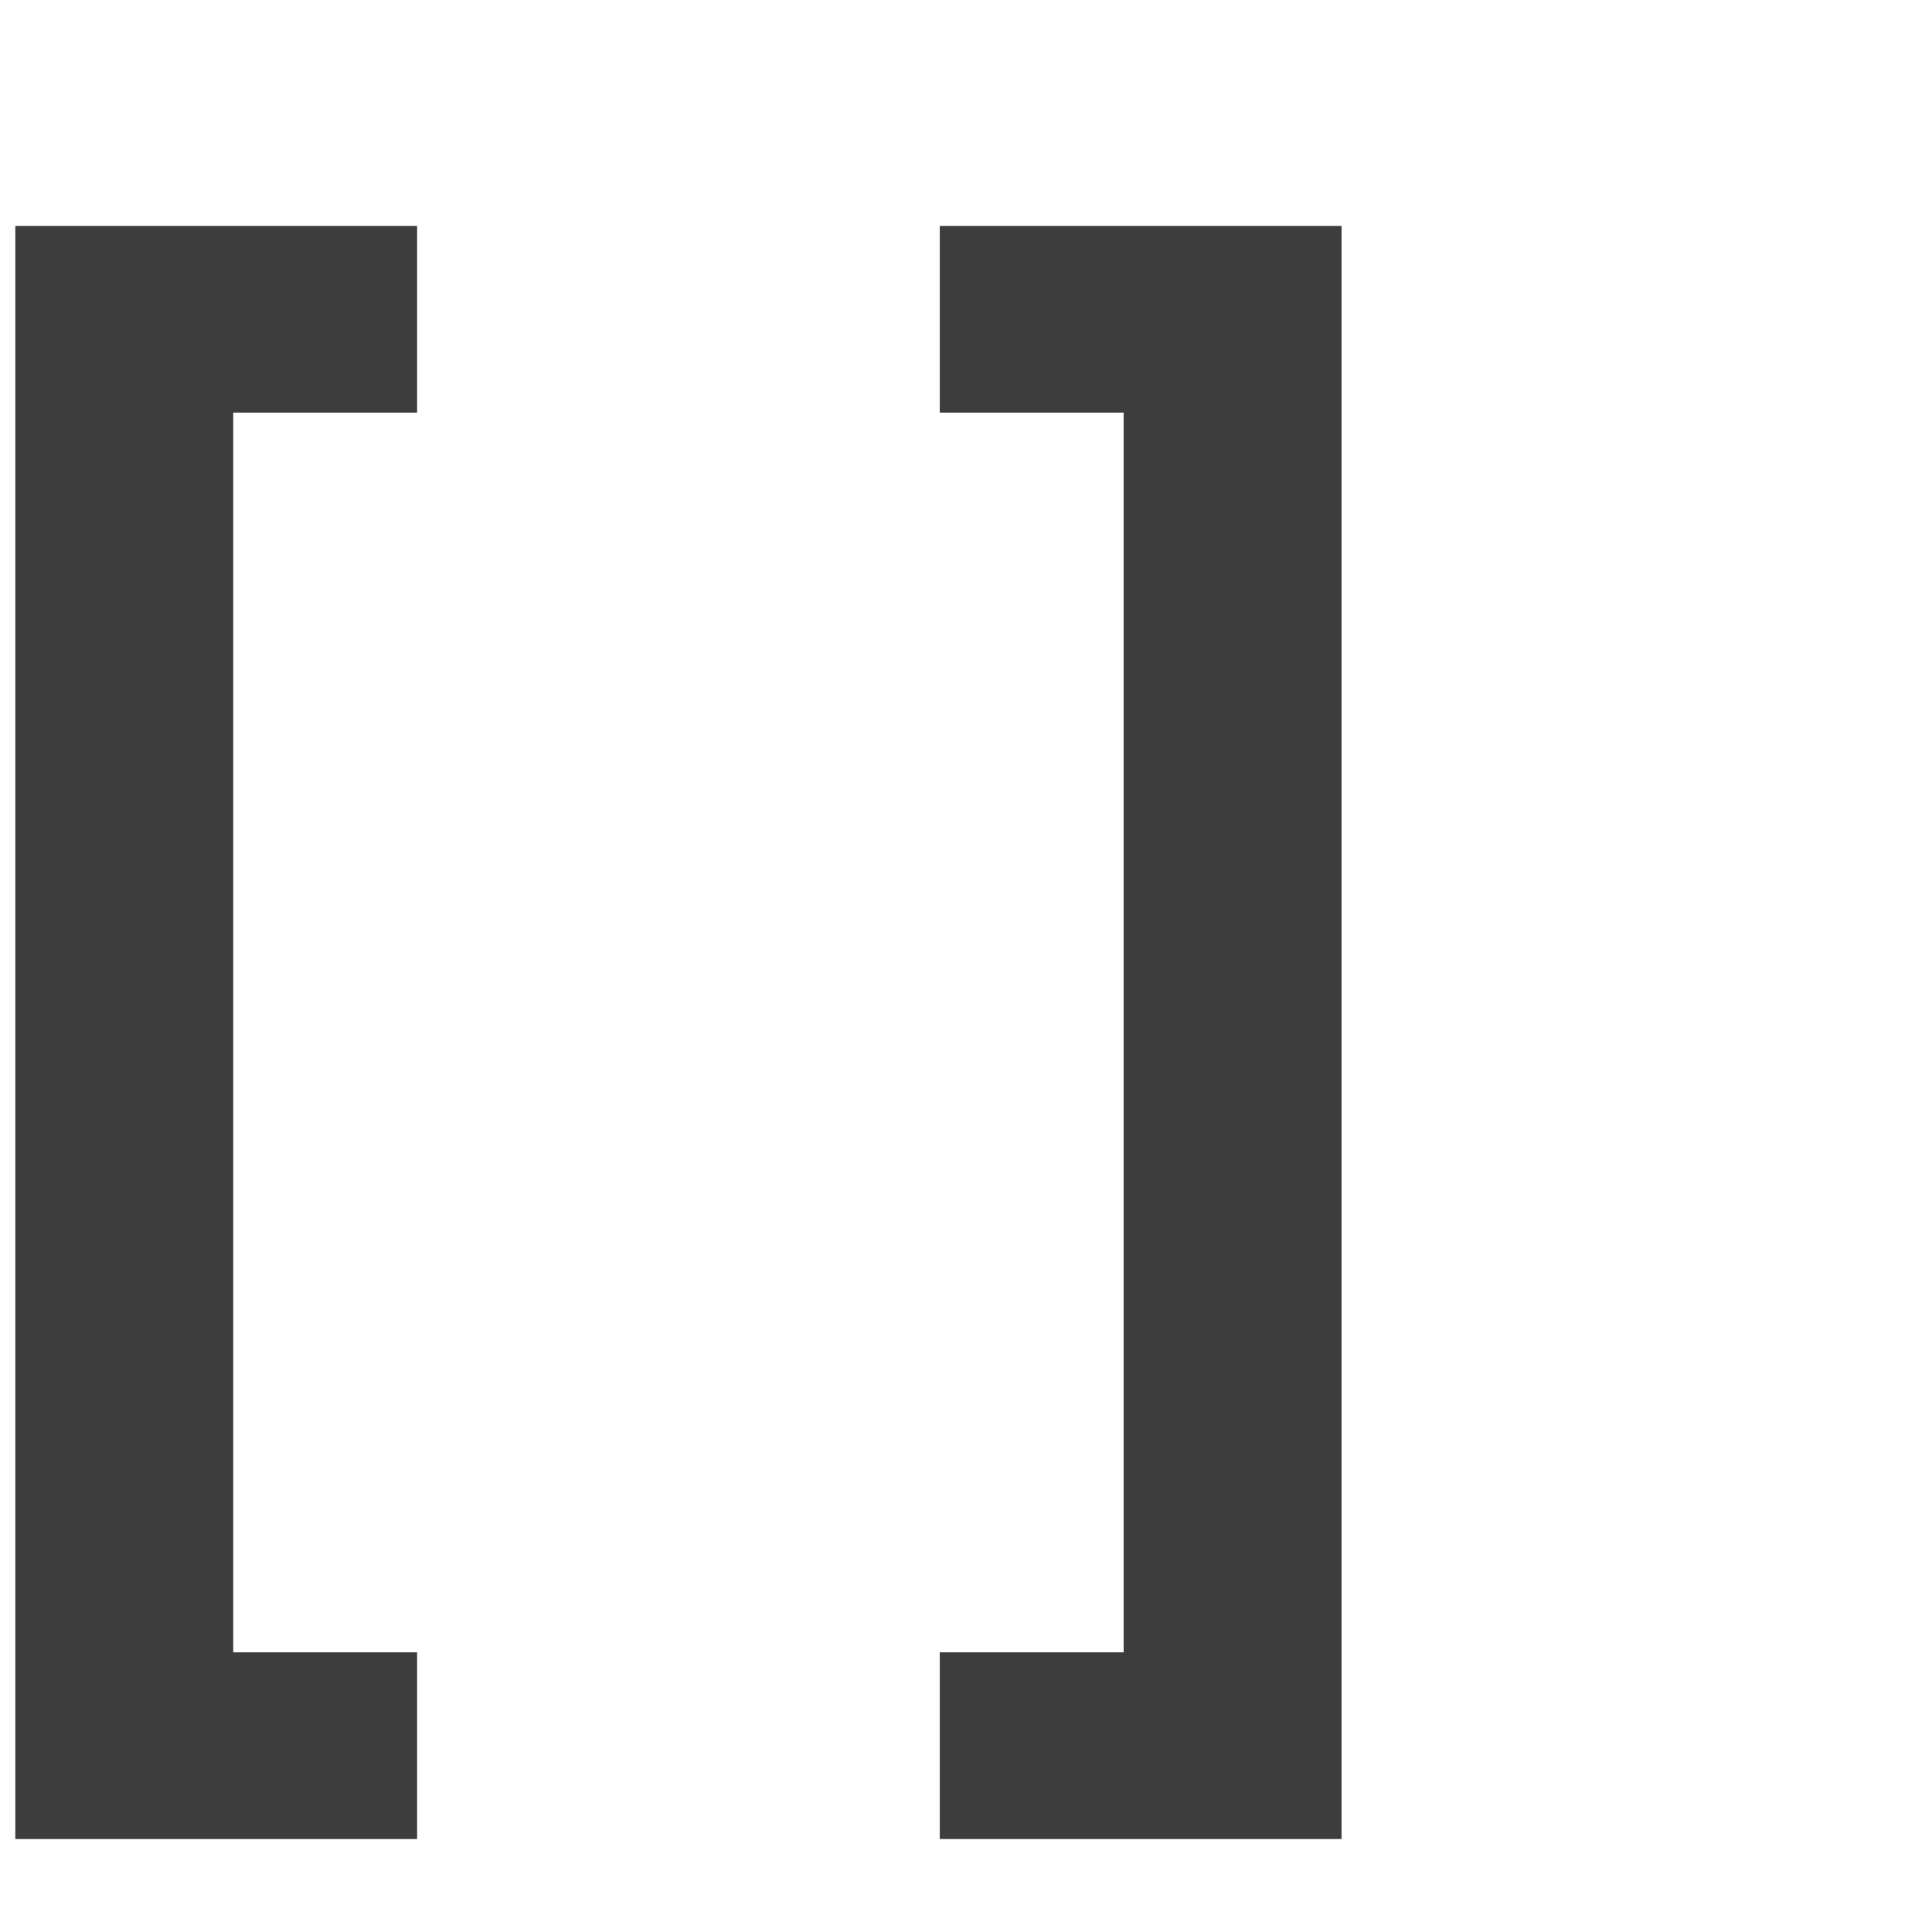
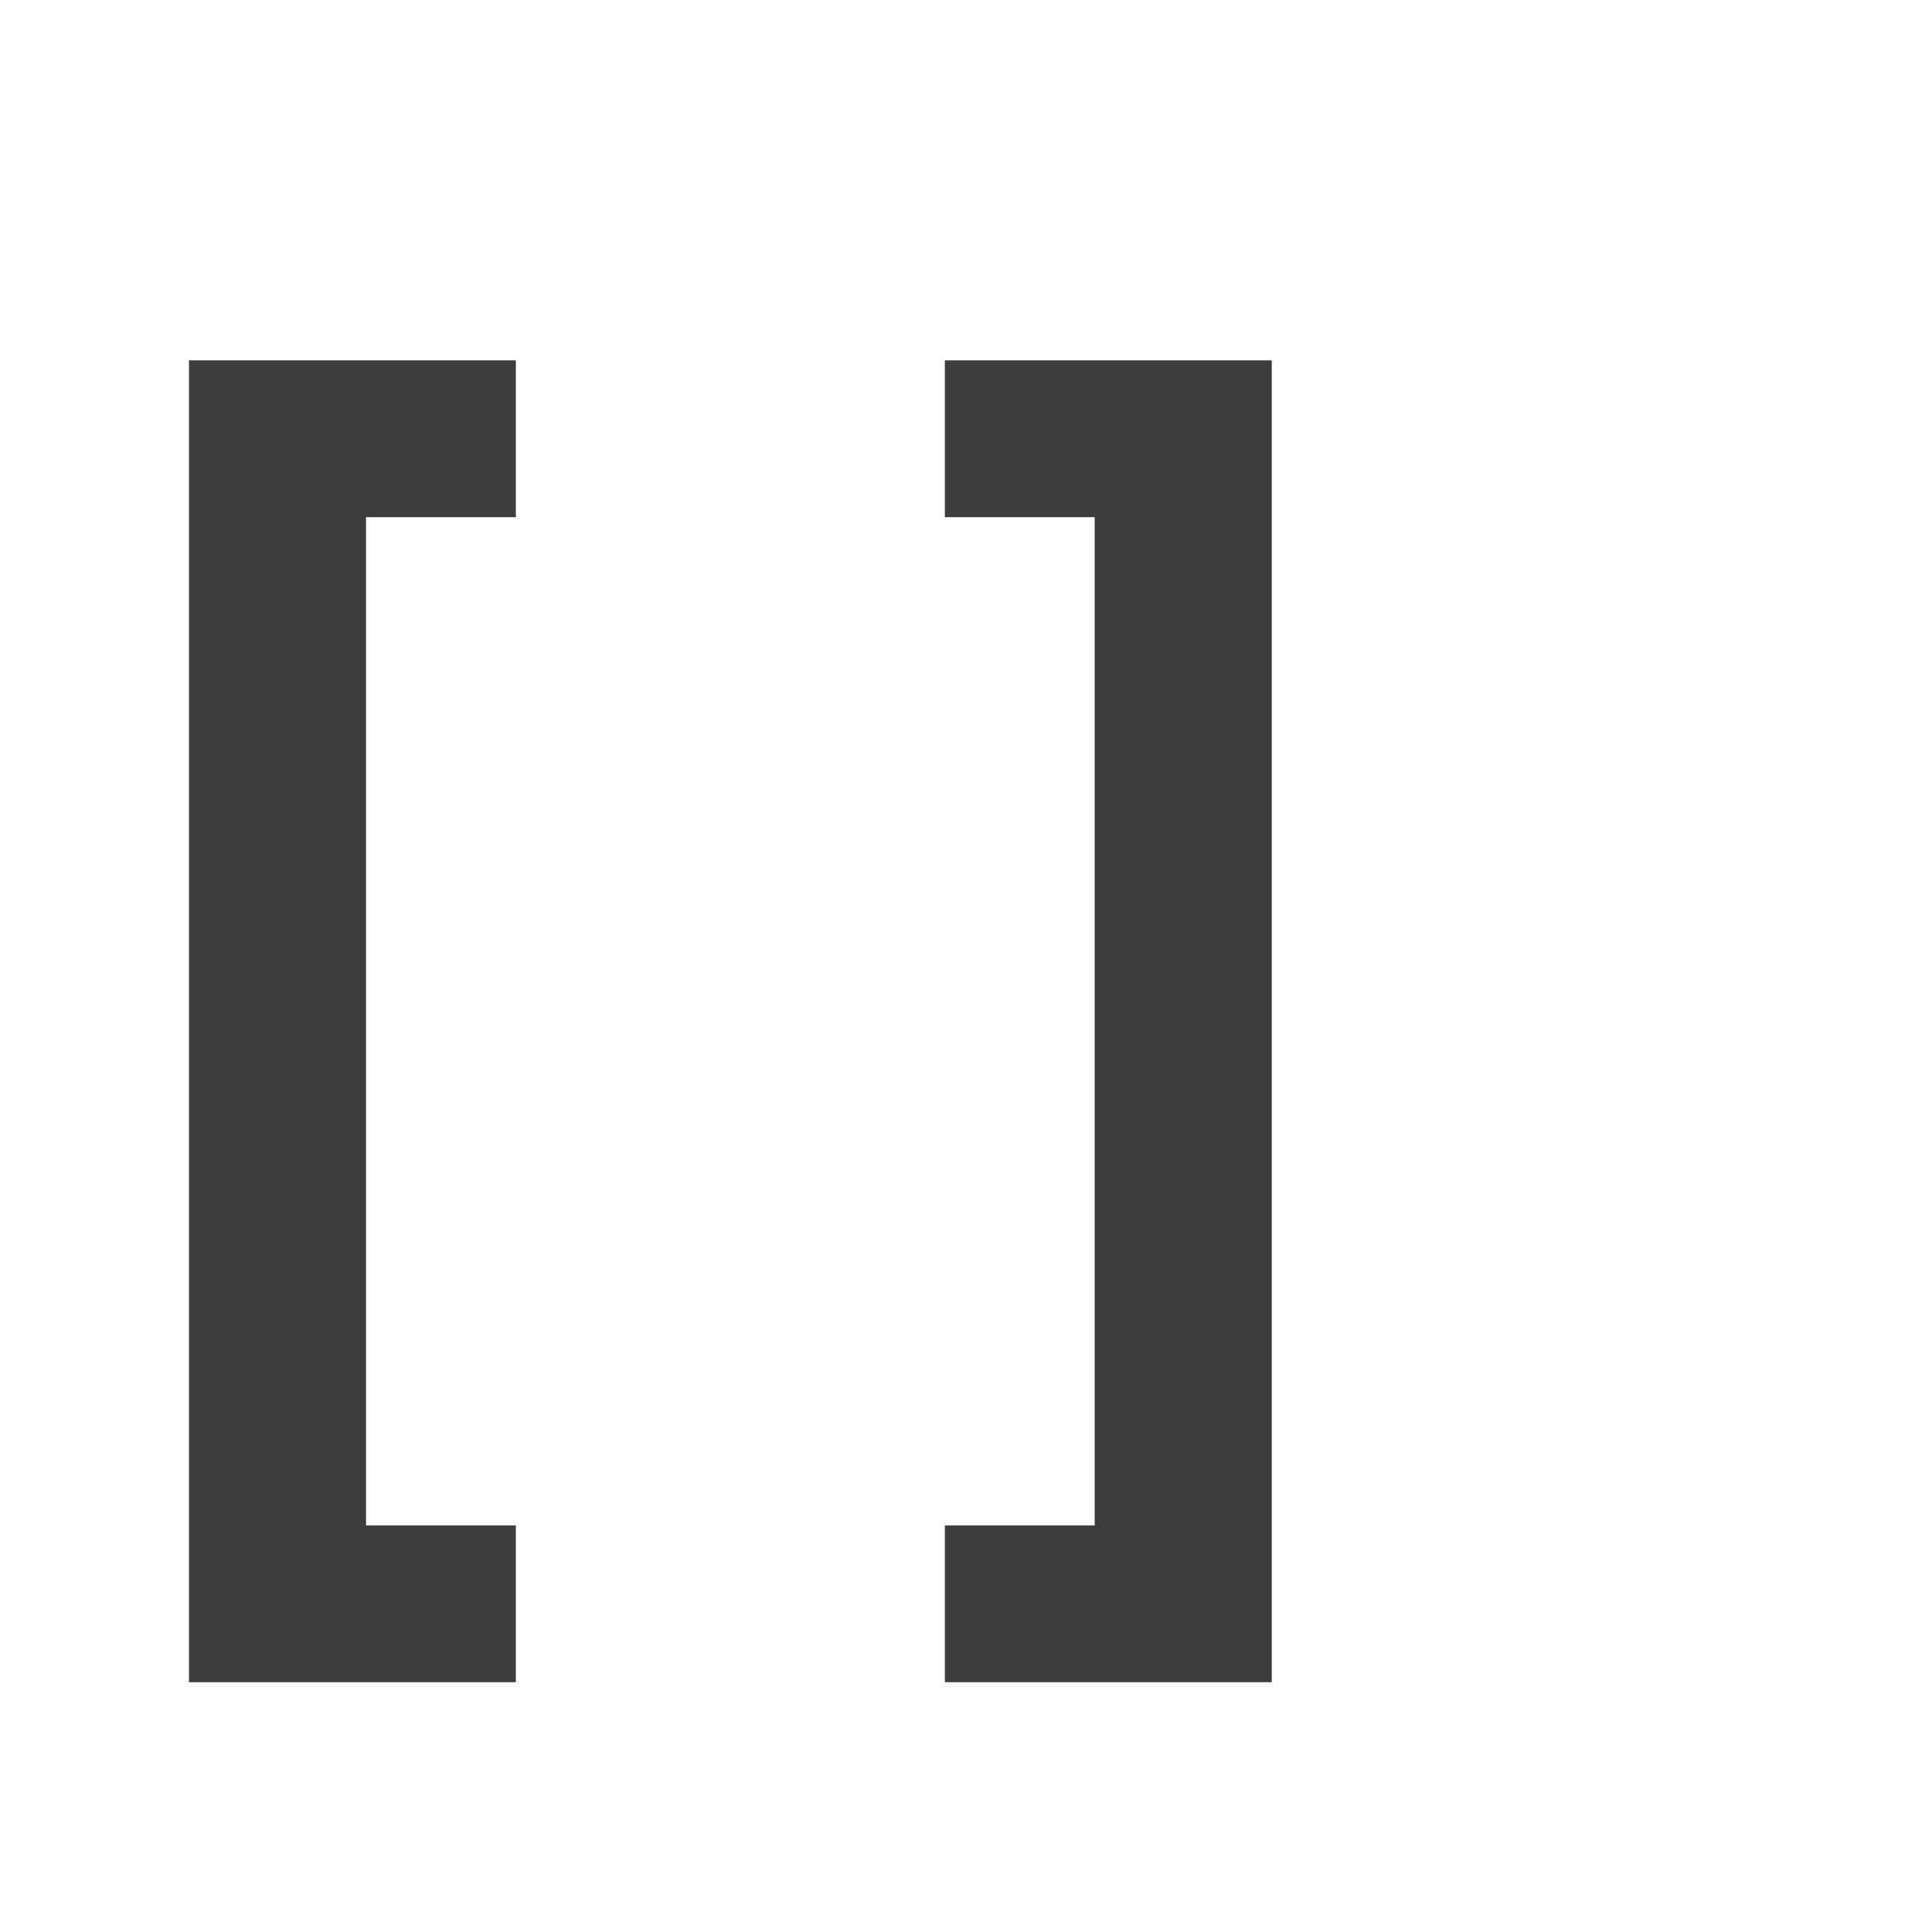
<svg xmlns="http://www.w3.org/2000/svg" width="16" height="16" viewBox="0 0 4.233 4.233" version="1.1" id="svg8">
  <defs id="defs2" />
  <g id="layer1" transform="translate(0,-292.7667)">
-     <text xml:space="preserve" style="font-style:normal;font-weight:normal;font-size:4.715px;line-height:1;font-family:sans-serif;letter-spacing:0px;word-spacing:0px;fill:#000000;fill-opacity:1;stroke:none;stroke-width:0.118" x="-0.231" y="282.806" id="text817" transform="scale(0.9549123,1.047217)">
-       <tspan id="tspan815" x="-0.231" y="282.806" style="font-style:normal;font-variant:normal;font-weight:bold;font-stretch:normal;font-size:3.881px;font-family:Sans;-inkscape-font-specification:Sans;fill:#3d3d3d;fill-opacity:1;stroke-width:0.118">[ ]</tspan>
+     <text xml:space="preserve" style="font-style:normal;font-weight:normal;font-size:4.715px;line-height:1;font-family:sans-serif;letter-spacing:0px;word-spacing:0px;fill:#000000;fill-opacity:1;stroke:none;stroke-width:0.118" x="0.214" y="282.585" id="text817" transform="scale(0.9549123,1.047217)">
+       <tspan id="tspan815" x="0.214" y="282.585" style="font-style:normal;font-variant:normal;font-weight:bold;font-stretch:normal;font-size:3.175px;font-family:Sans;-inkscape-font-specification:Sans;fill:#3d3d3d;fill-opacity:1;stroke-width:0.118">[ ]</tspan>
    </text>
  </g>
</svg>
